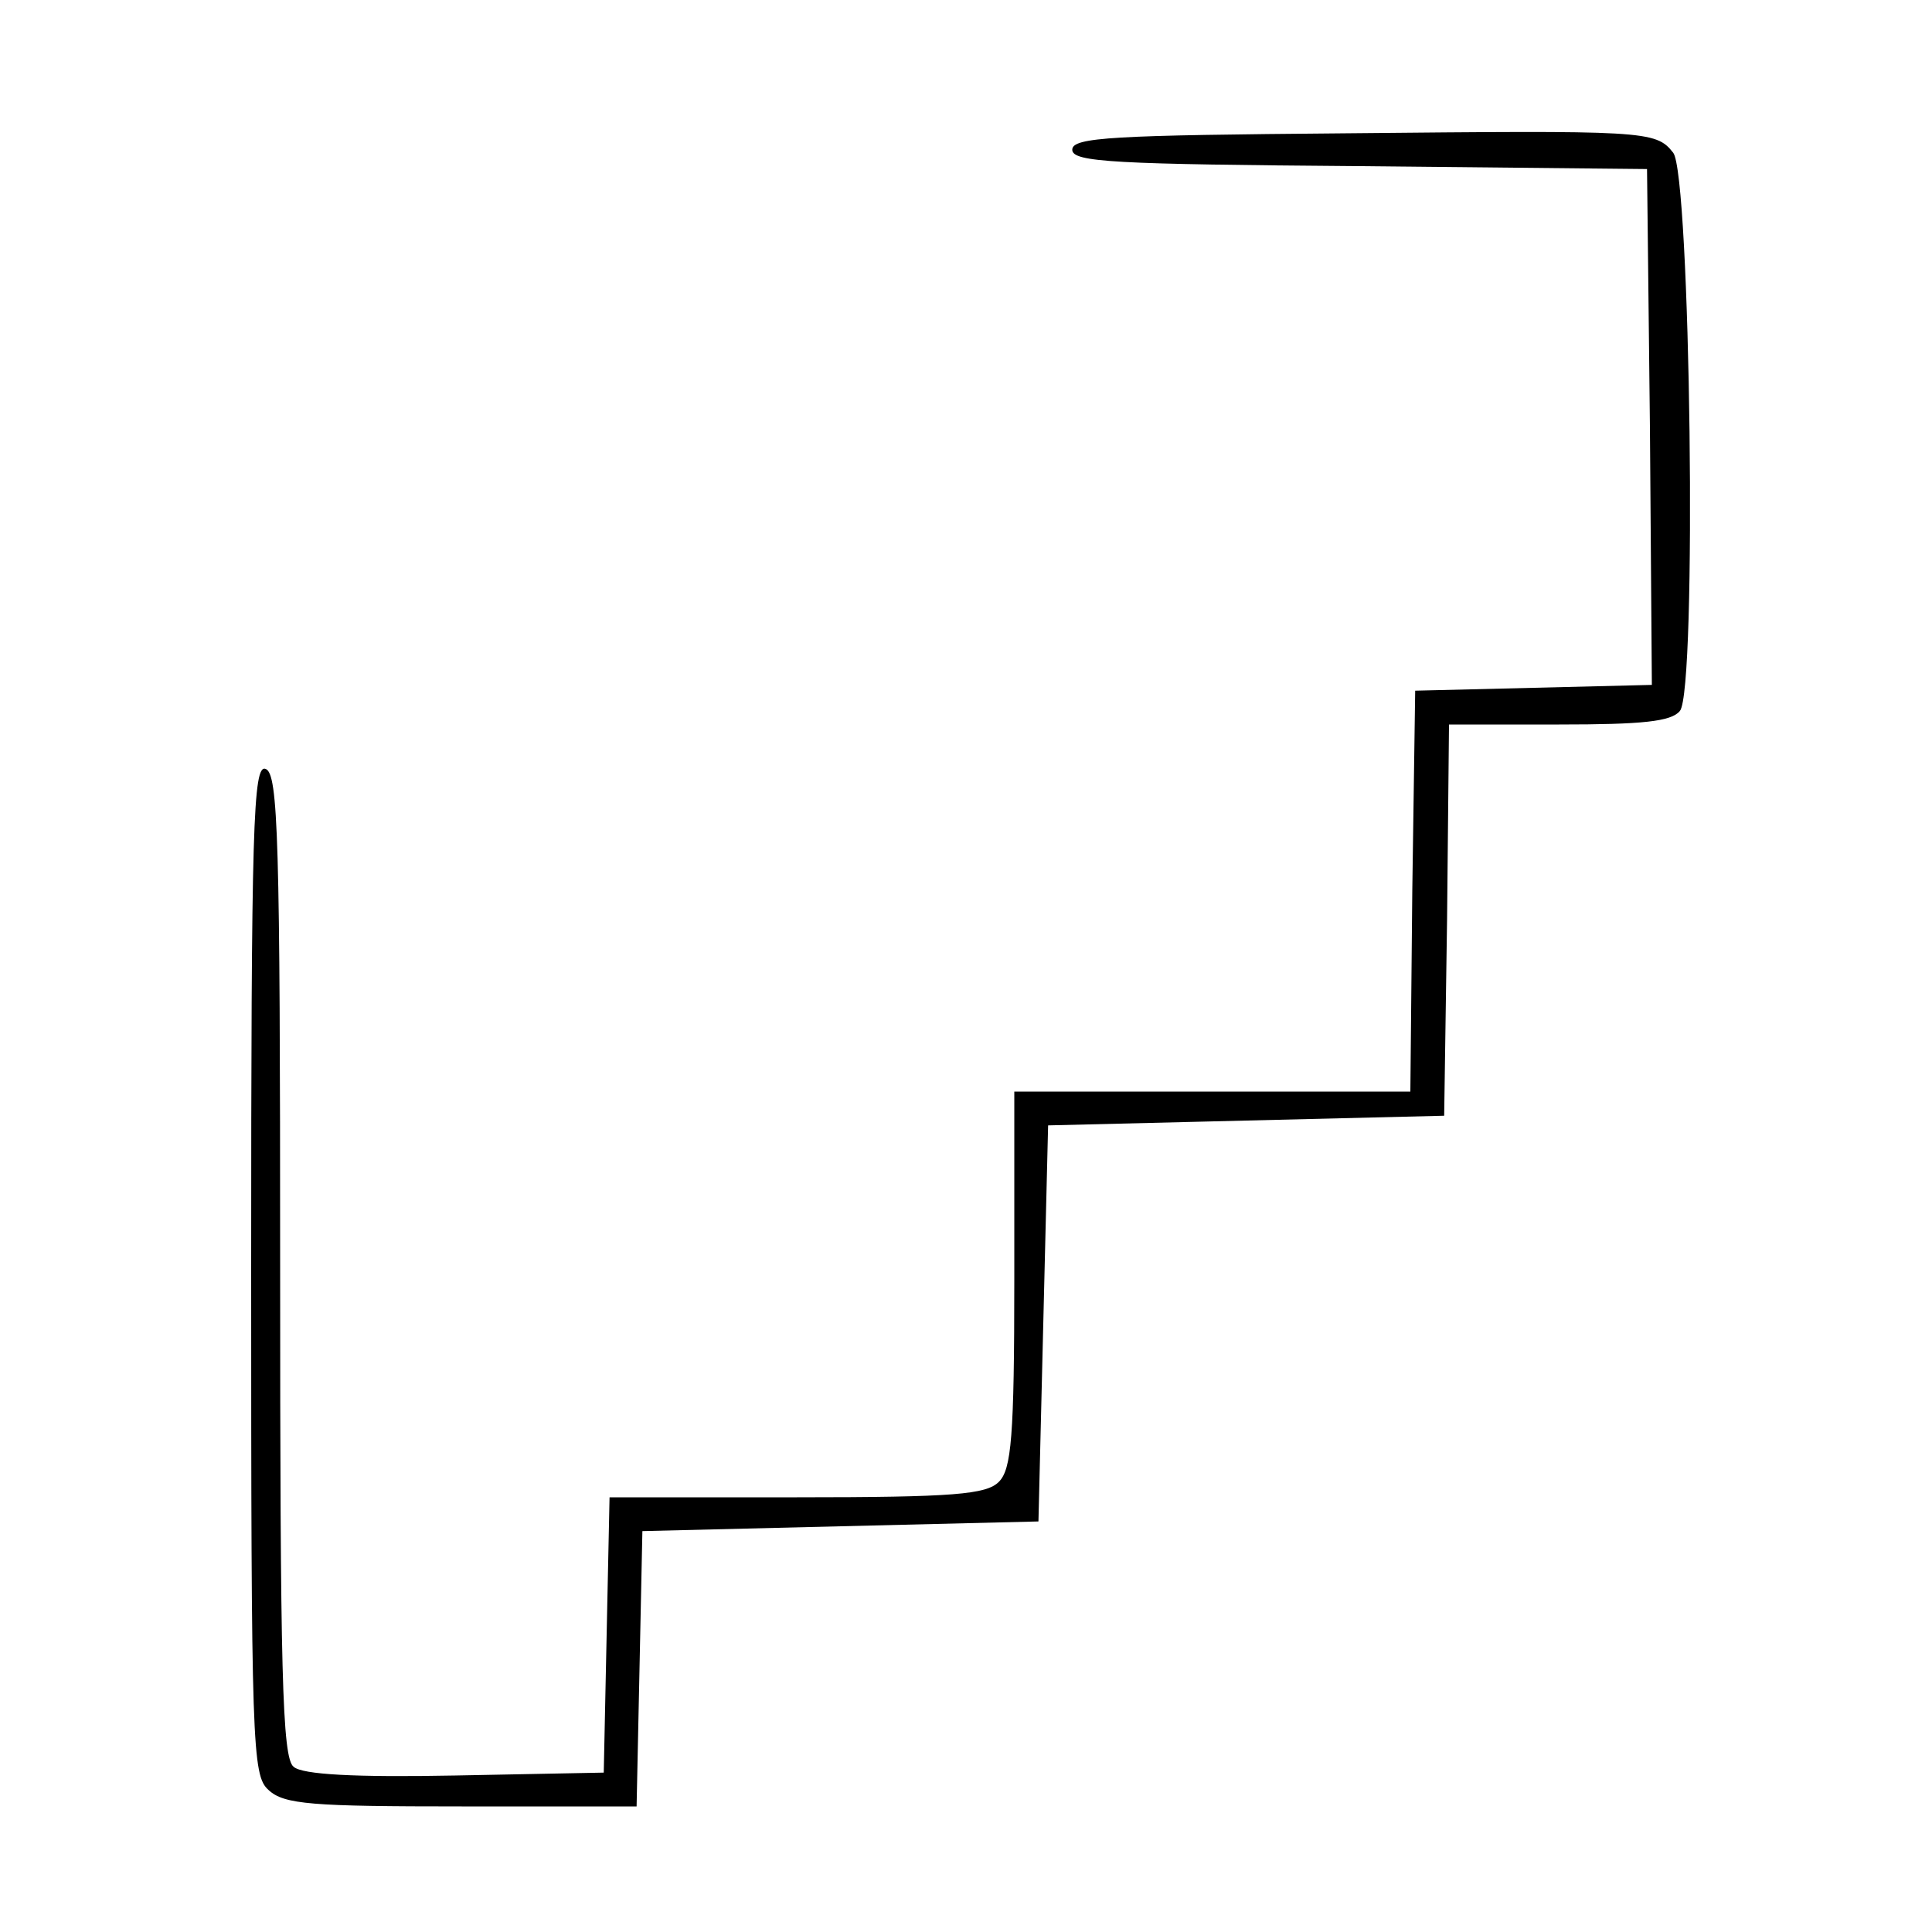
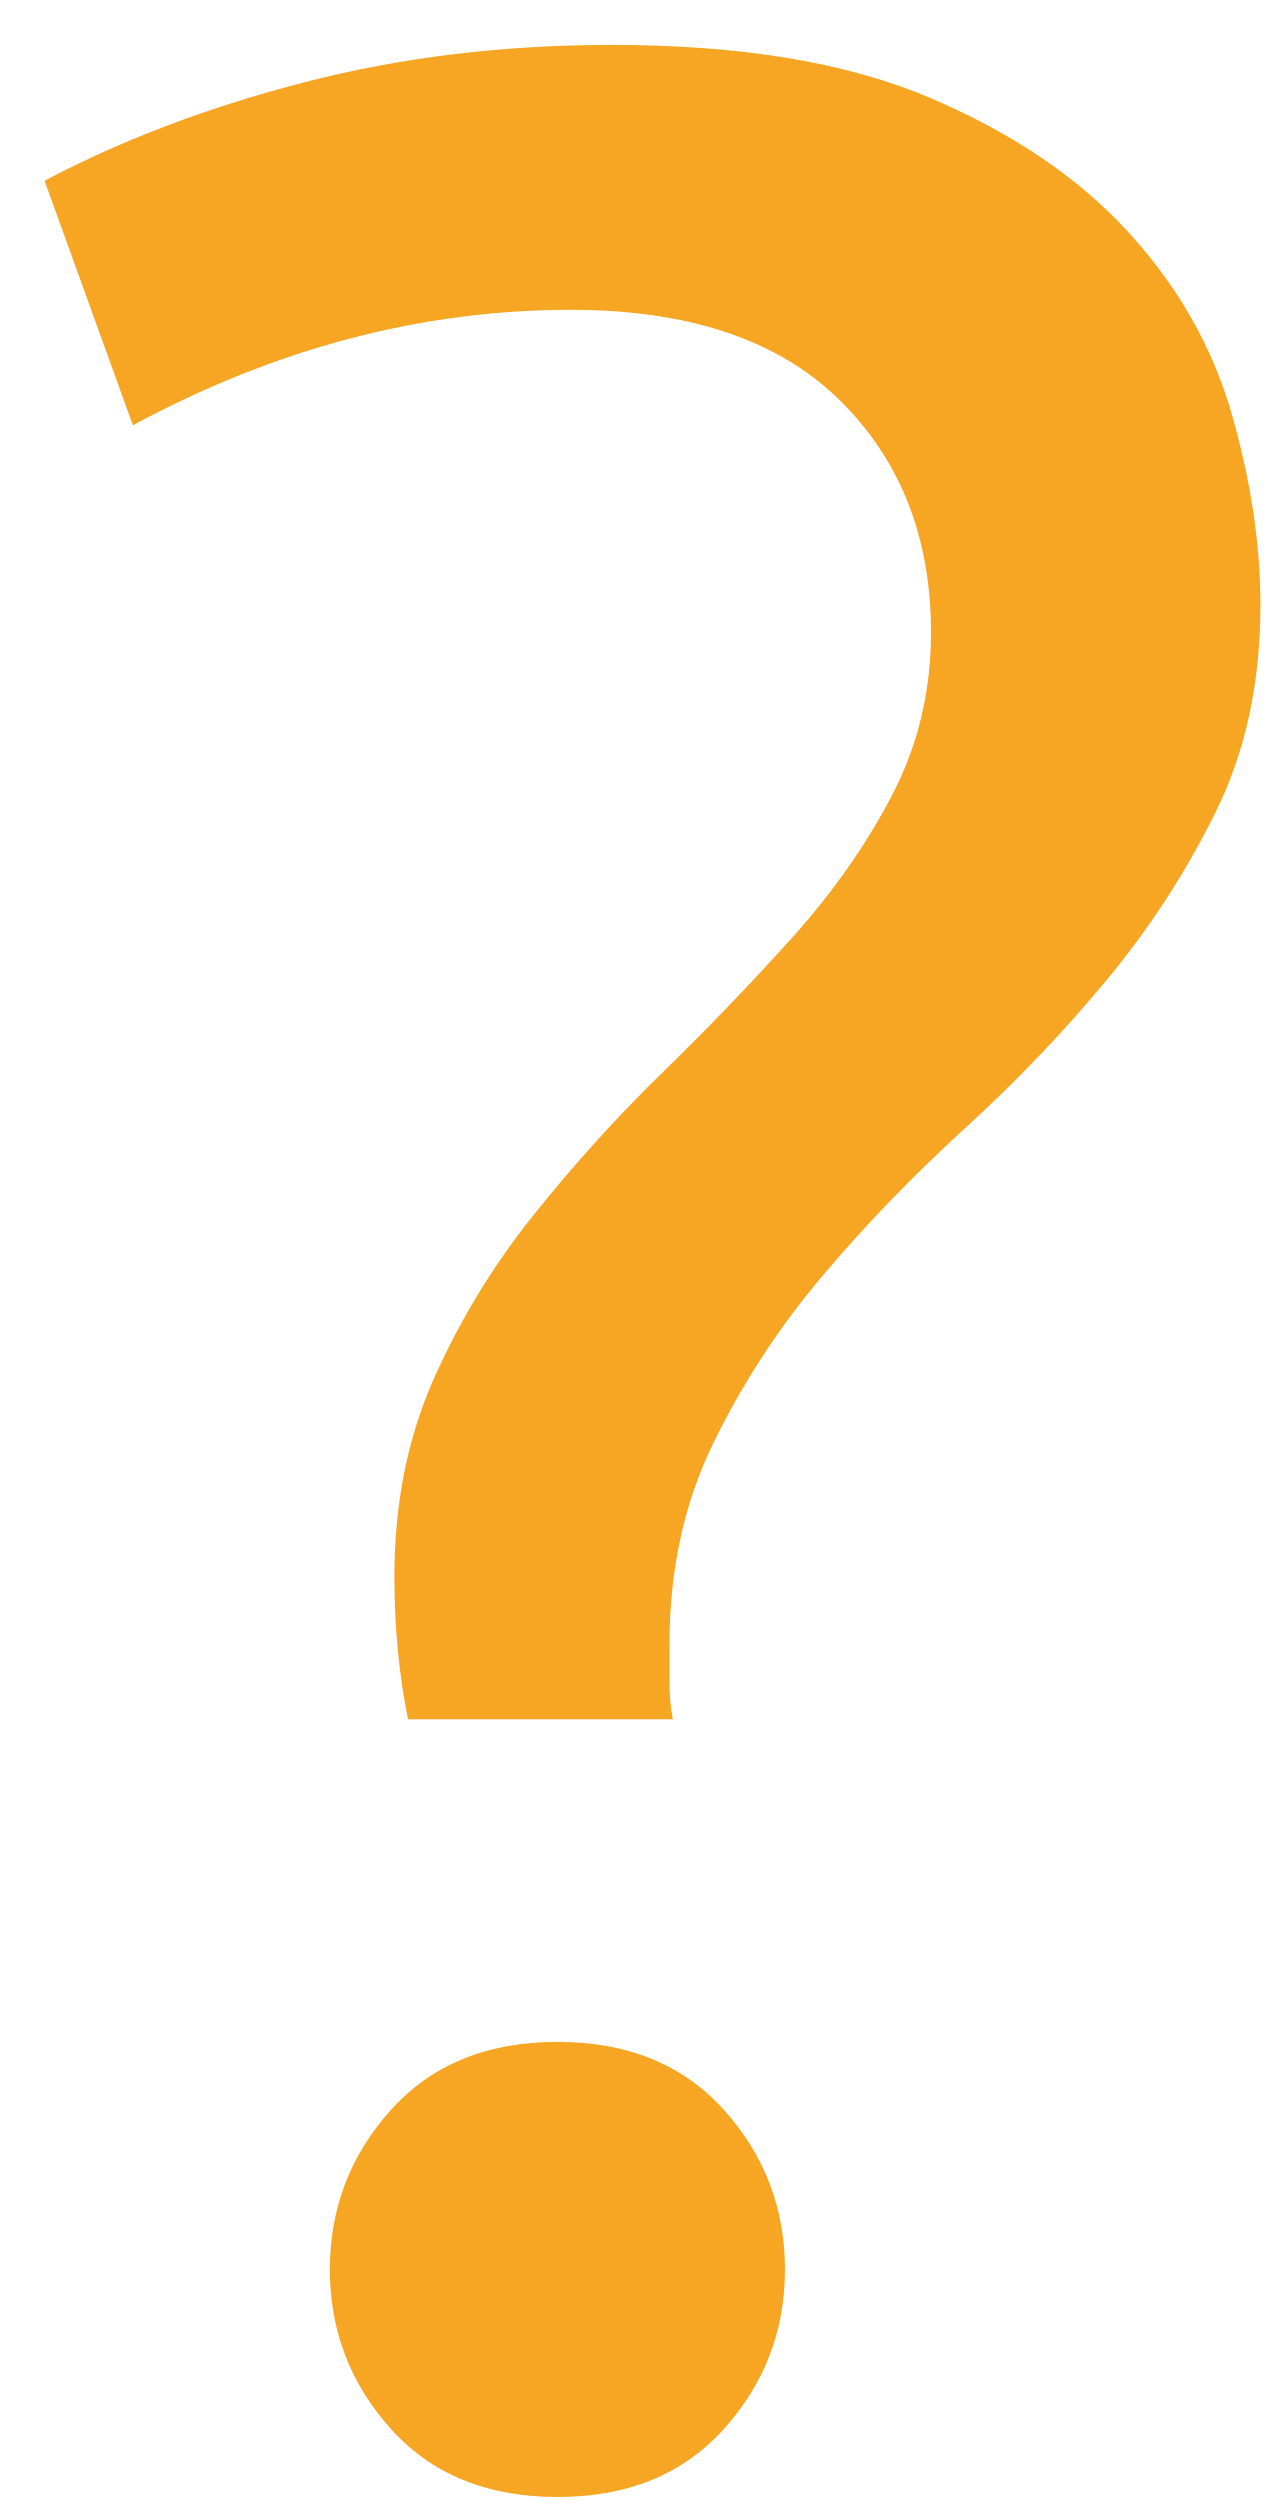
- <svg xmlns="http://www.w3.org/2000/svg" version="1.0" width="200pt" height="200pt" viewBox="0 0 200 200" preserveAspectRatio="xMidYMid meet">
-   <g transform="translate(0,200) scale(0.1,-0.1)" fill="#000000" stroke="none">
-     <path d="M1393 1862 c-241 -2 -283 -4 -283 -17 0 -13 44 -15 298 -17 l297 -3 3 -267 2 -267 -122 -3 -123 -3 -3 -207 -2 -208 -205 0 -205 0 0 -194 c0 -164 -3 -197 -16 -210 -13 -13 -46 -16 -209 -16 l-194 0 -3 -142 -3 -143 -154 -3 c-104 -2 -158 1 -167 9 -12 9 -14 99 -14 519 0 442 -2 509 -15 514 -13 5 -15 -57 -15 -518 0 -494 1 -524 18 -539 16 -15 45 -17 200 -17 l181 0 3 142 3 143 205 5 205 5 5 205 5 205 205 5 205 5 3 203 2 202 114 0 c86 0 116 3 125 14 18 21 11 557 -7 578 -18 23 -29 23 -339 20z" />
+ <svg xmlns="http://www.w3.org/2000/svg" width="27px" height="53px" viewBox="0 0 27 53" version="1.1">
+   <defs />
+   <g id="Page-1" stroke="none" stroke-width="1" fill="none" fill-rule="evenodd">
+     <path d="M12.105,6.568 C8.937,6.568 5.841,7.384 2.817,9.016 L0.945,3.832 C2.577,2.968 4.413,2.272 6.453,1.744 C8.493,1.216 10.665,0.952 12.969,0.952 C15.705,0.952 17.949,1.324 19.701,2.068 C21.453,2.812 22.857,3.76 23.913,4.912 C24.969,6.064 25.701,7.348 26.109,8.764 C26.517,10.18 26.721,11.536 26.721,12.832 C26.721,14.464 26.409,15.916 25.785,17.188 C25.161,18.46 24.393,19.648 23.481,20.752 C22.569,21.856 21.561,22.912 20.457,23.92 C19.353,24.928 18.345,25.972 17.433,27.052 C16.521,28.132 15.753,29.308 15.129,30.58 C14.505,31.852 14.193,33.28 14.193,34.864 L14.193,35.656 C14.193,35.944 14.217,36.208 14.265,36.448 L8.649,36.448 C8.457,35.488 8.361,34.48 8.361,33.424 C8.361,31.888 8.637,30.496 9.189,29.248 C9.741,28 10.449,26.836 11.313,25.756 C12.177,24.676 13.089,23.668 14.049,22.732 C15.009,21.796 15.921,20.848 16.785,19.888 C17.649,18.928 18.357,17.92 18.909,16.864 C19.461,15.808 19.737,14.656 19.737,13.408 C19.737,11.392 19.089,9.748 17.793,8.476 C16.497,7.204 14.601,6.568 12.105,6.568 L12.105,6.568 Z M16.641,48.112 C16.641,49.408 16.209,50.536 15.345,51.496 C14.481,52.456 13.305,52.936 11.817,52.936 C10.329,52.936 9.153,52.456 8.289,51.496 C7.425,50.536 6.993,49.408 6.993,48.112 C6.993,46.816 7.425,45.688 8.289,44.728 C9.153,43.768 10.329,43.288 11.817,43.288 C13.305,43.288 14.481,43.768 15.345,44.728 C16.209,45.688 16.641,46.816 16.641,48.112 L16.641,48.112 Z" id="?" fill="#F6A623" />
  </g>
</svg>
